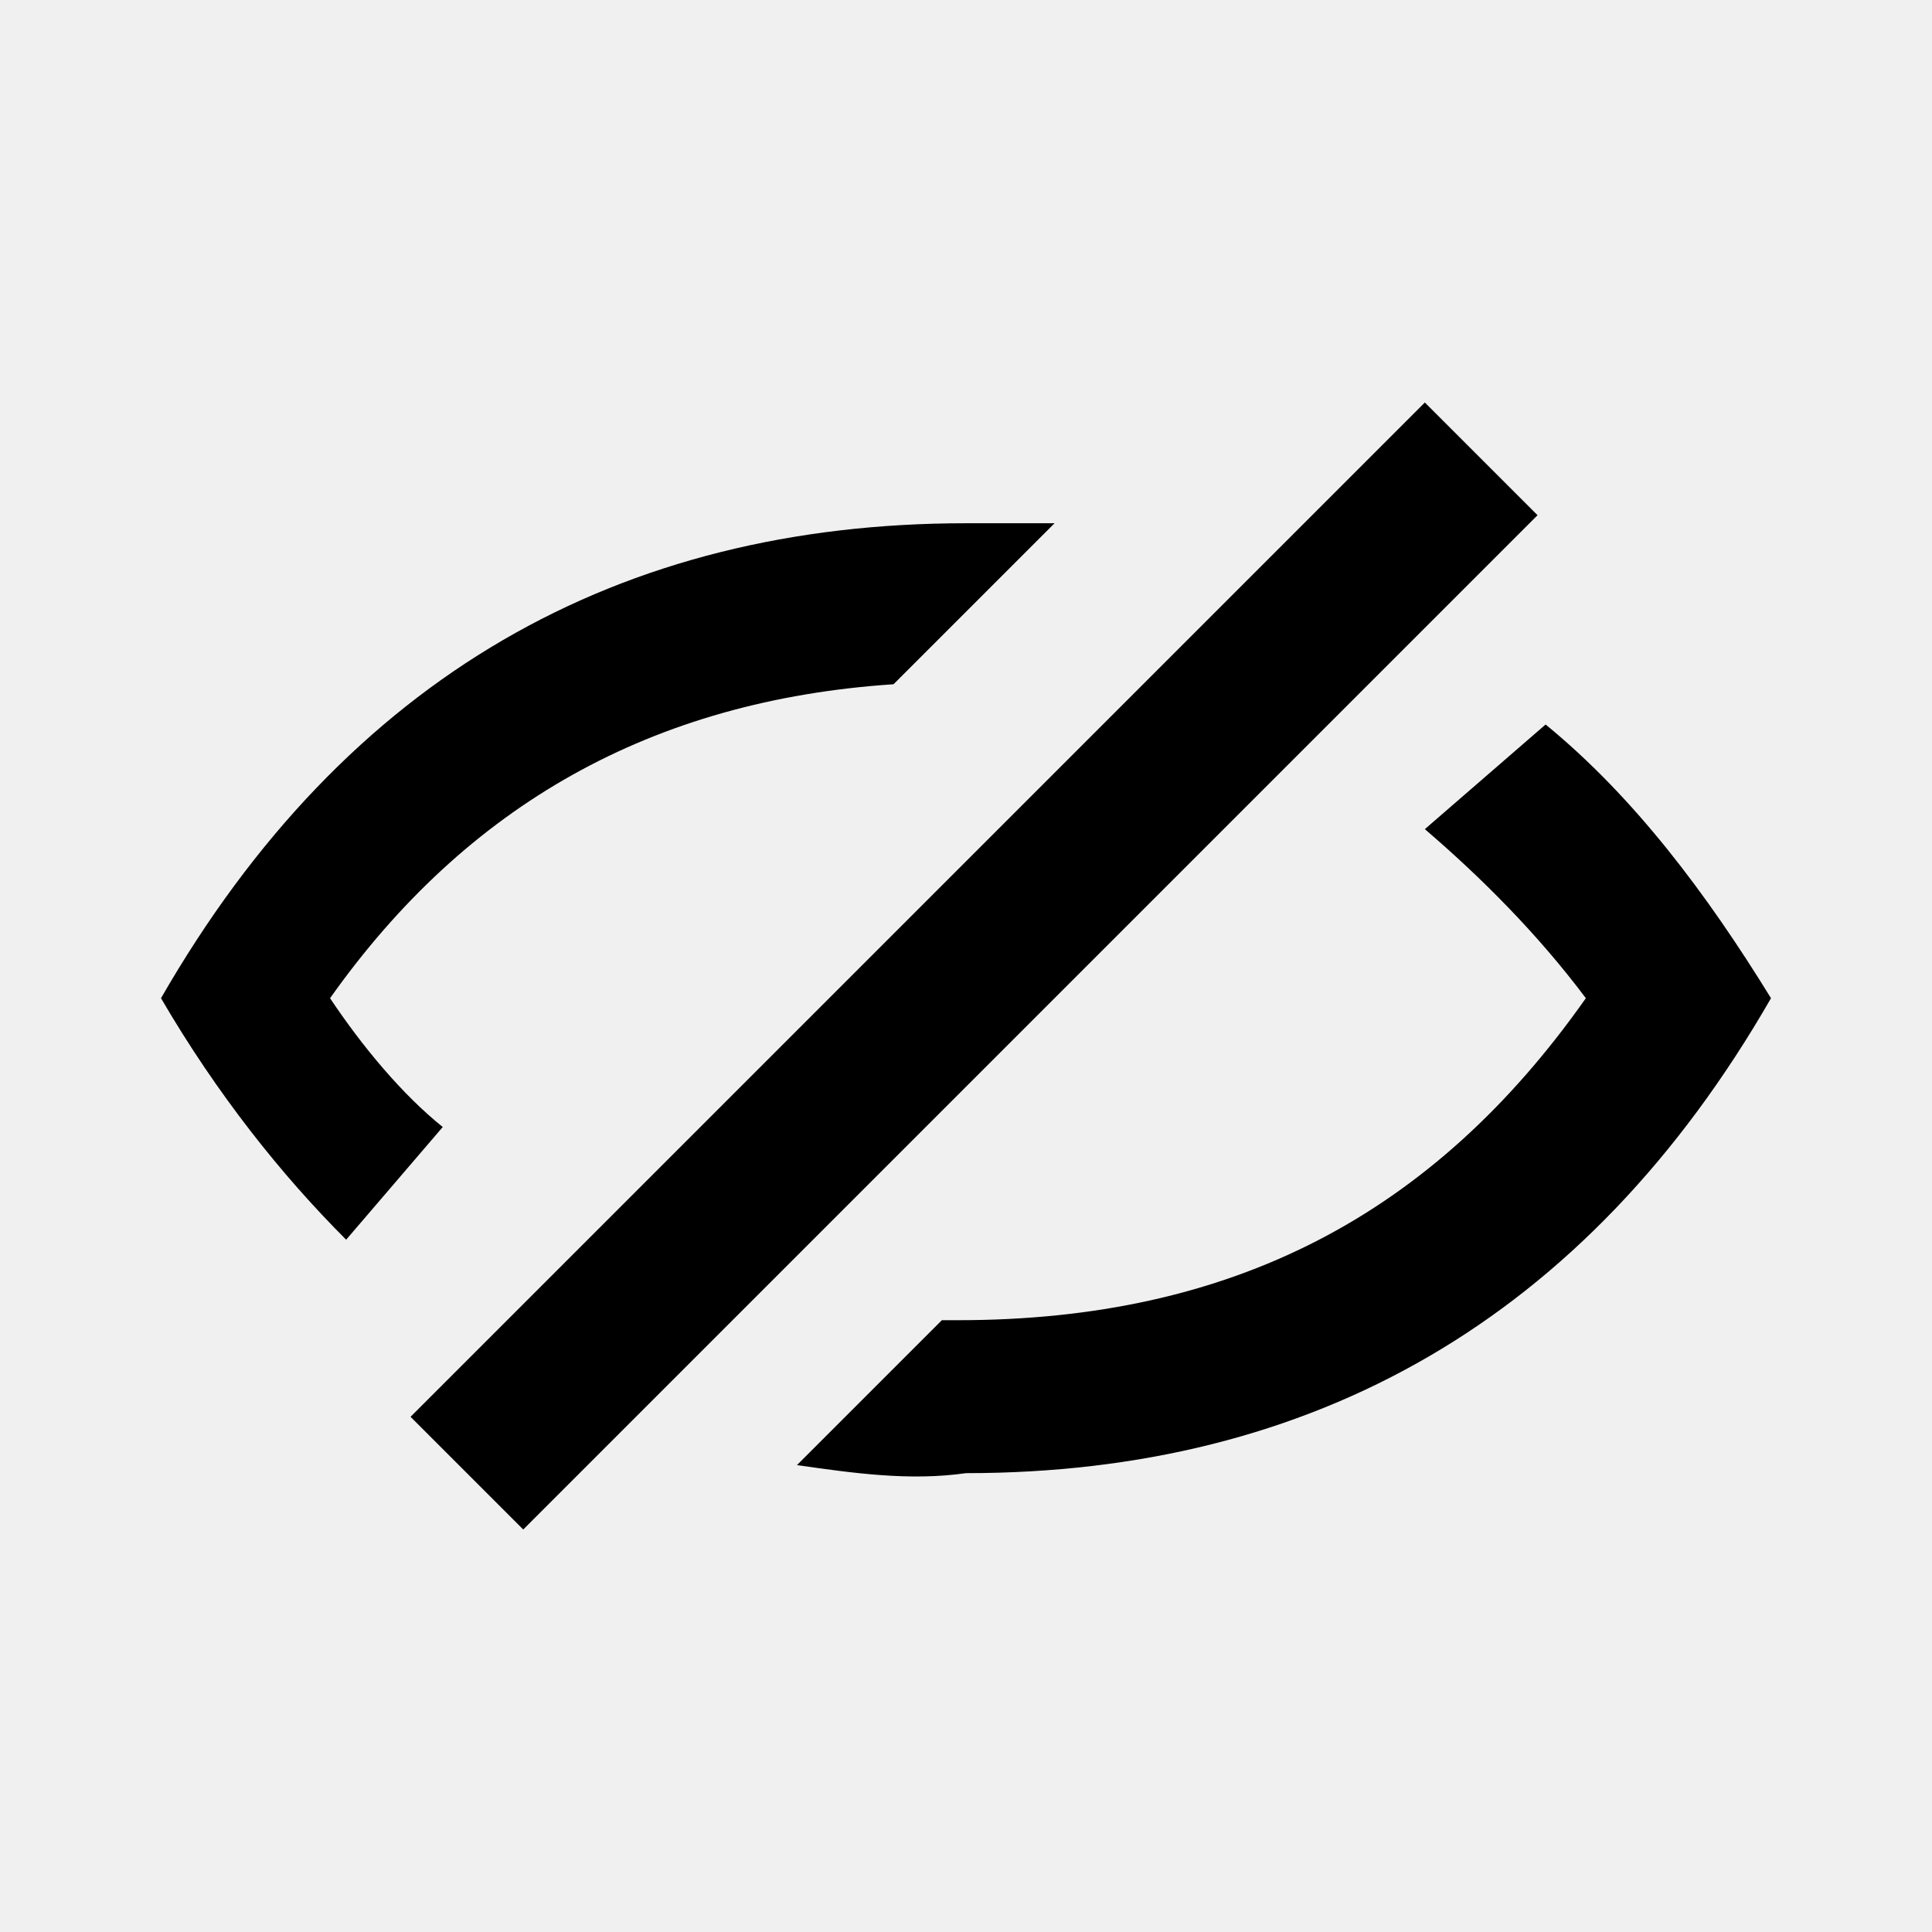
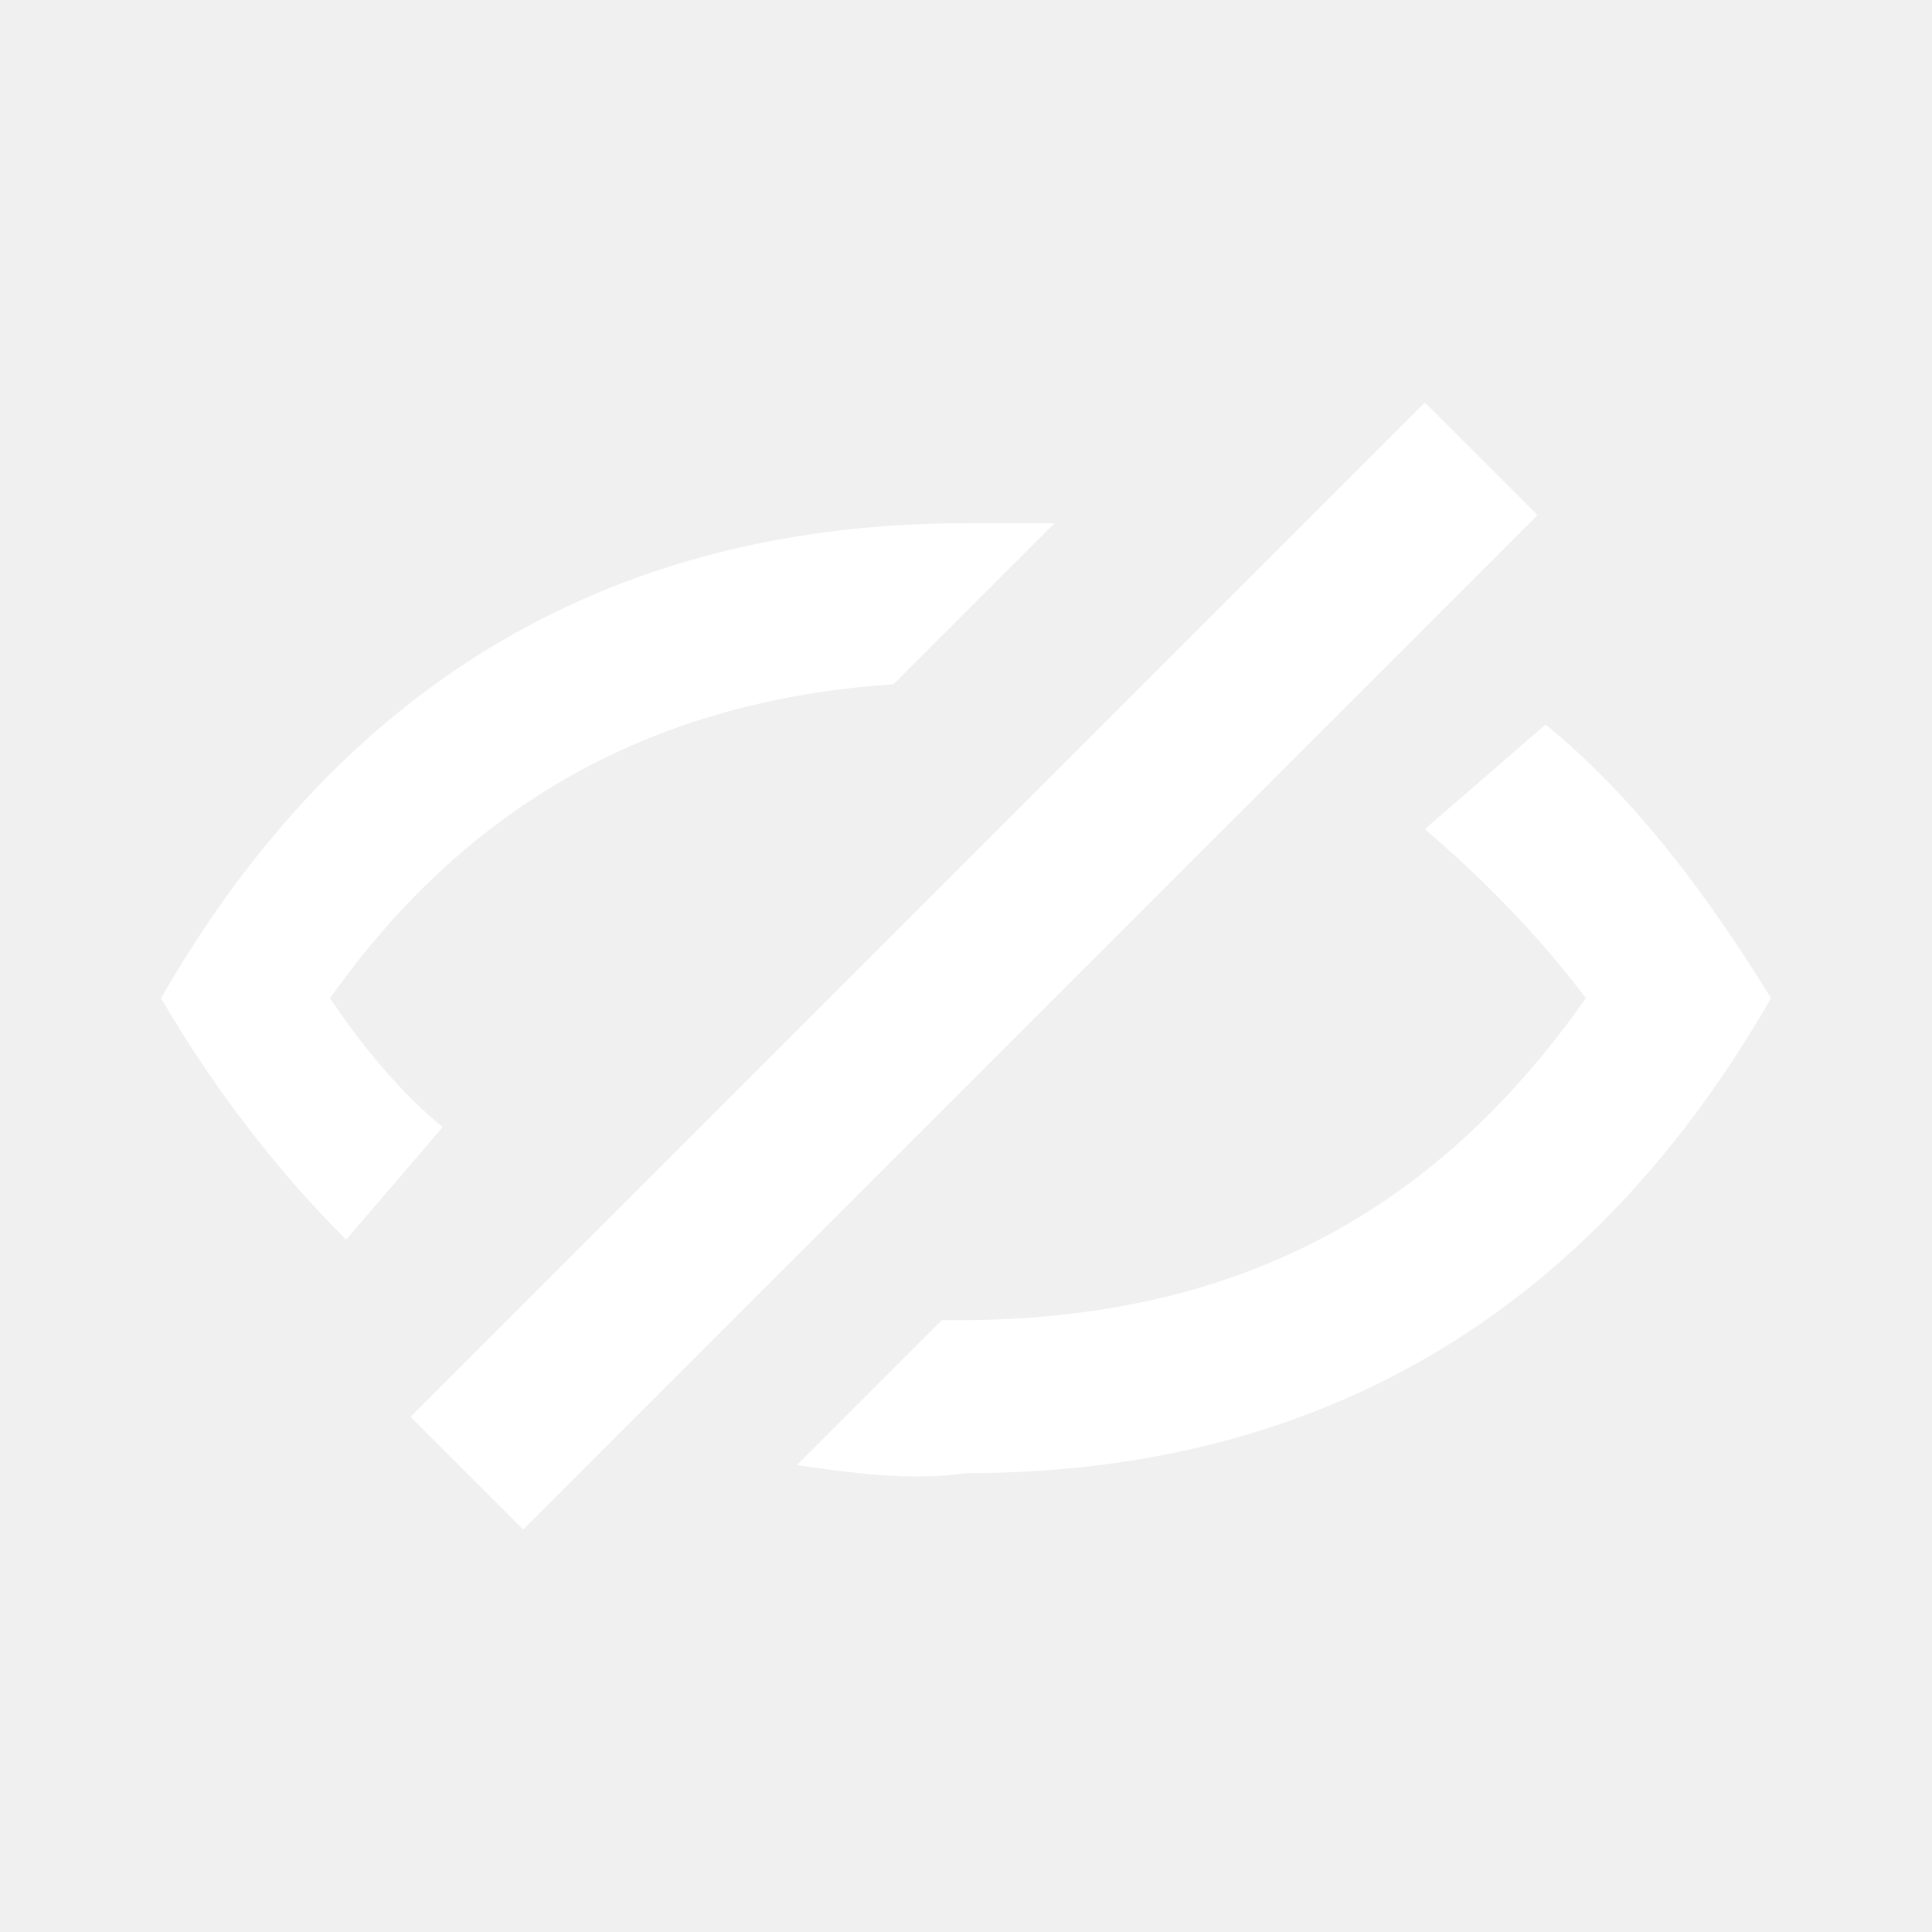
- <svg xmlns="http://www.w3.org/2000/svg" class="icon" width="200px" height="200.00px" viewBox="0 0 1024 1024" version="1.1">
-   <path fill="#000000" d="M422.4 776.533l76.8-76.8h8.533c145.067 0 251.733-55.467 332.8-170.667-25.6-34.133-55.467-64-85.333-89.6L819.2 384c46.933 38.4 85.333 89.6 119.467 145.067-98.133 170.667-243.2 251.733-426.667 251.733-29.867 4.267-59.733 0-89.6-4.267z m-238.933-119.467c-34.133-34.133-68.267-76.8-98.133-128 98.133-170.667 243.2-251.733 426.667-251.733h46.933l-85.333 85.333c-128 8.533-226.133 64-298.667 166.4 17.067 25.6 38.4 51.2 59.733 68.267l-51.2 59.733zM755.2 213.333l59.733 59.733L277.333 810.667l-59.733-59.733L755.2 213.333z" />
+ <svg xmlns="http://www.w3.org/2000/svg" t="1738156506144" class="icon" viewBox="0 0 1024 1024" version="1.1" p-id="15570" width="200" height="200">
+   <path d="M422.4 776.533l76.8-76.8h8.533c145.067 0 251.733-55.467 332.8-170.667-25.6-34.133-55.467-64-85.333-89.6L819.2 384c46.933 38.4 85.333 89.6 119.467 145.067-98.133 170.667-243.2 251.733-426.667 251.733-29.867 4.267-59.733 0-89.6-4.267z m-238.933-119.467c-34.133-34.133-68.267-76.8-98.133-128 98.133-170.667 243.2-251.733 426.667-251.733h46.933l-85.333 85.333c-128 8.533-226.133 64-298.667 166.4 17.067 25.6 38.4 51.2 59.733 68.267l-51.2 59.733zM755.2 213.333l59.733 59.733L277.333 810.667l-59.733-59.733L755.2 213.333z" fill="#ffffff" p-id="15571" />
</svg>
